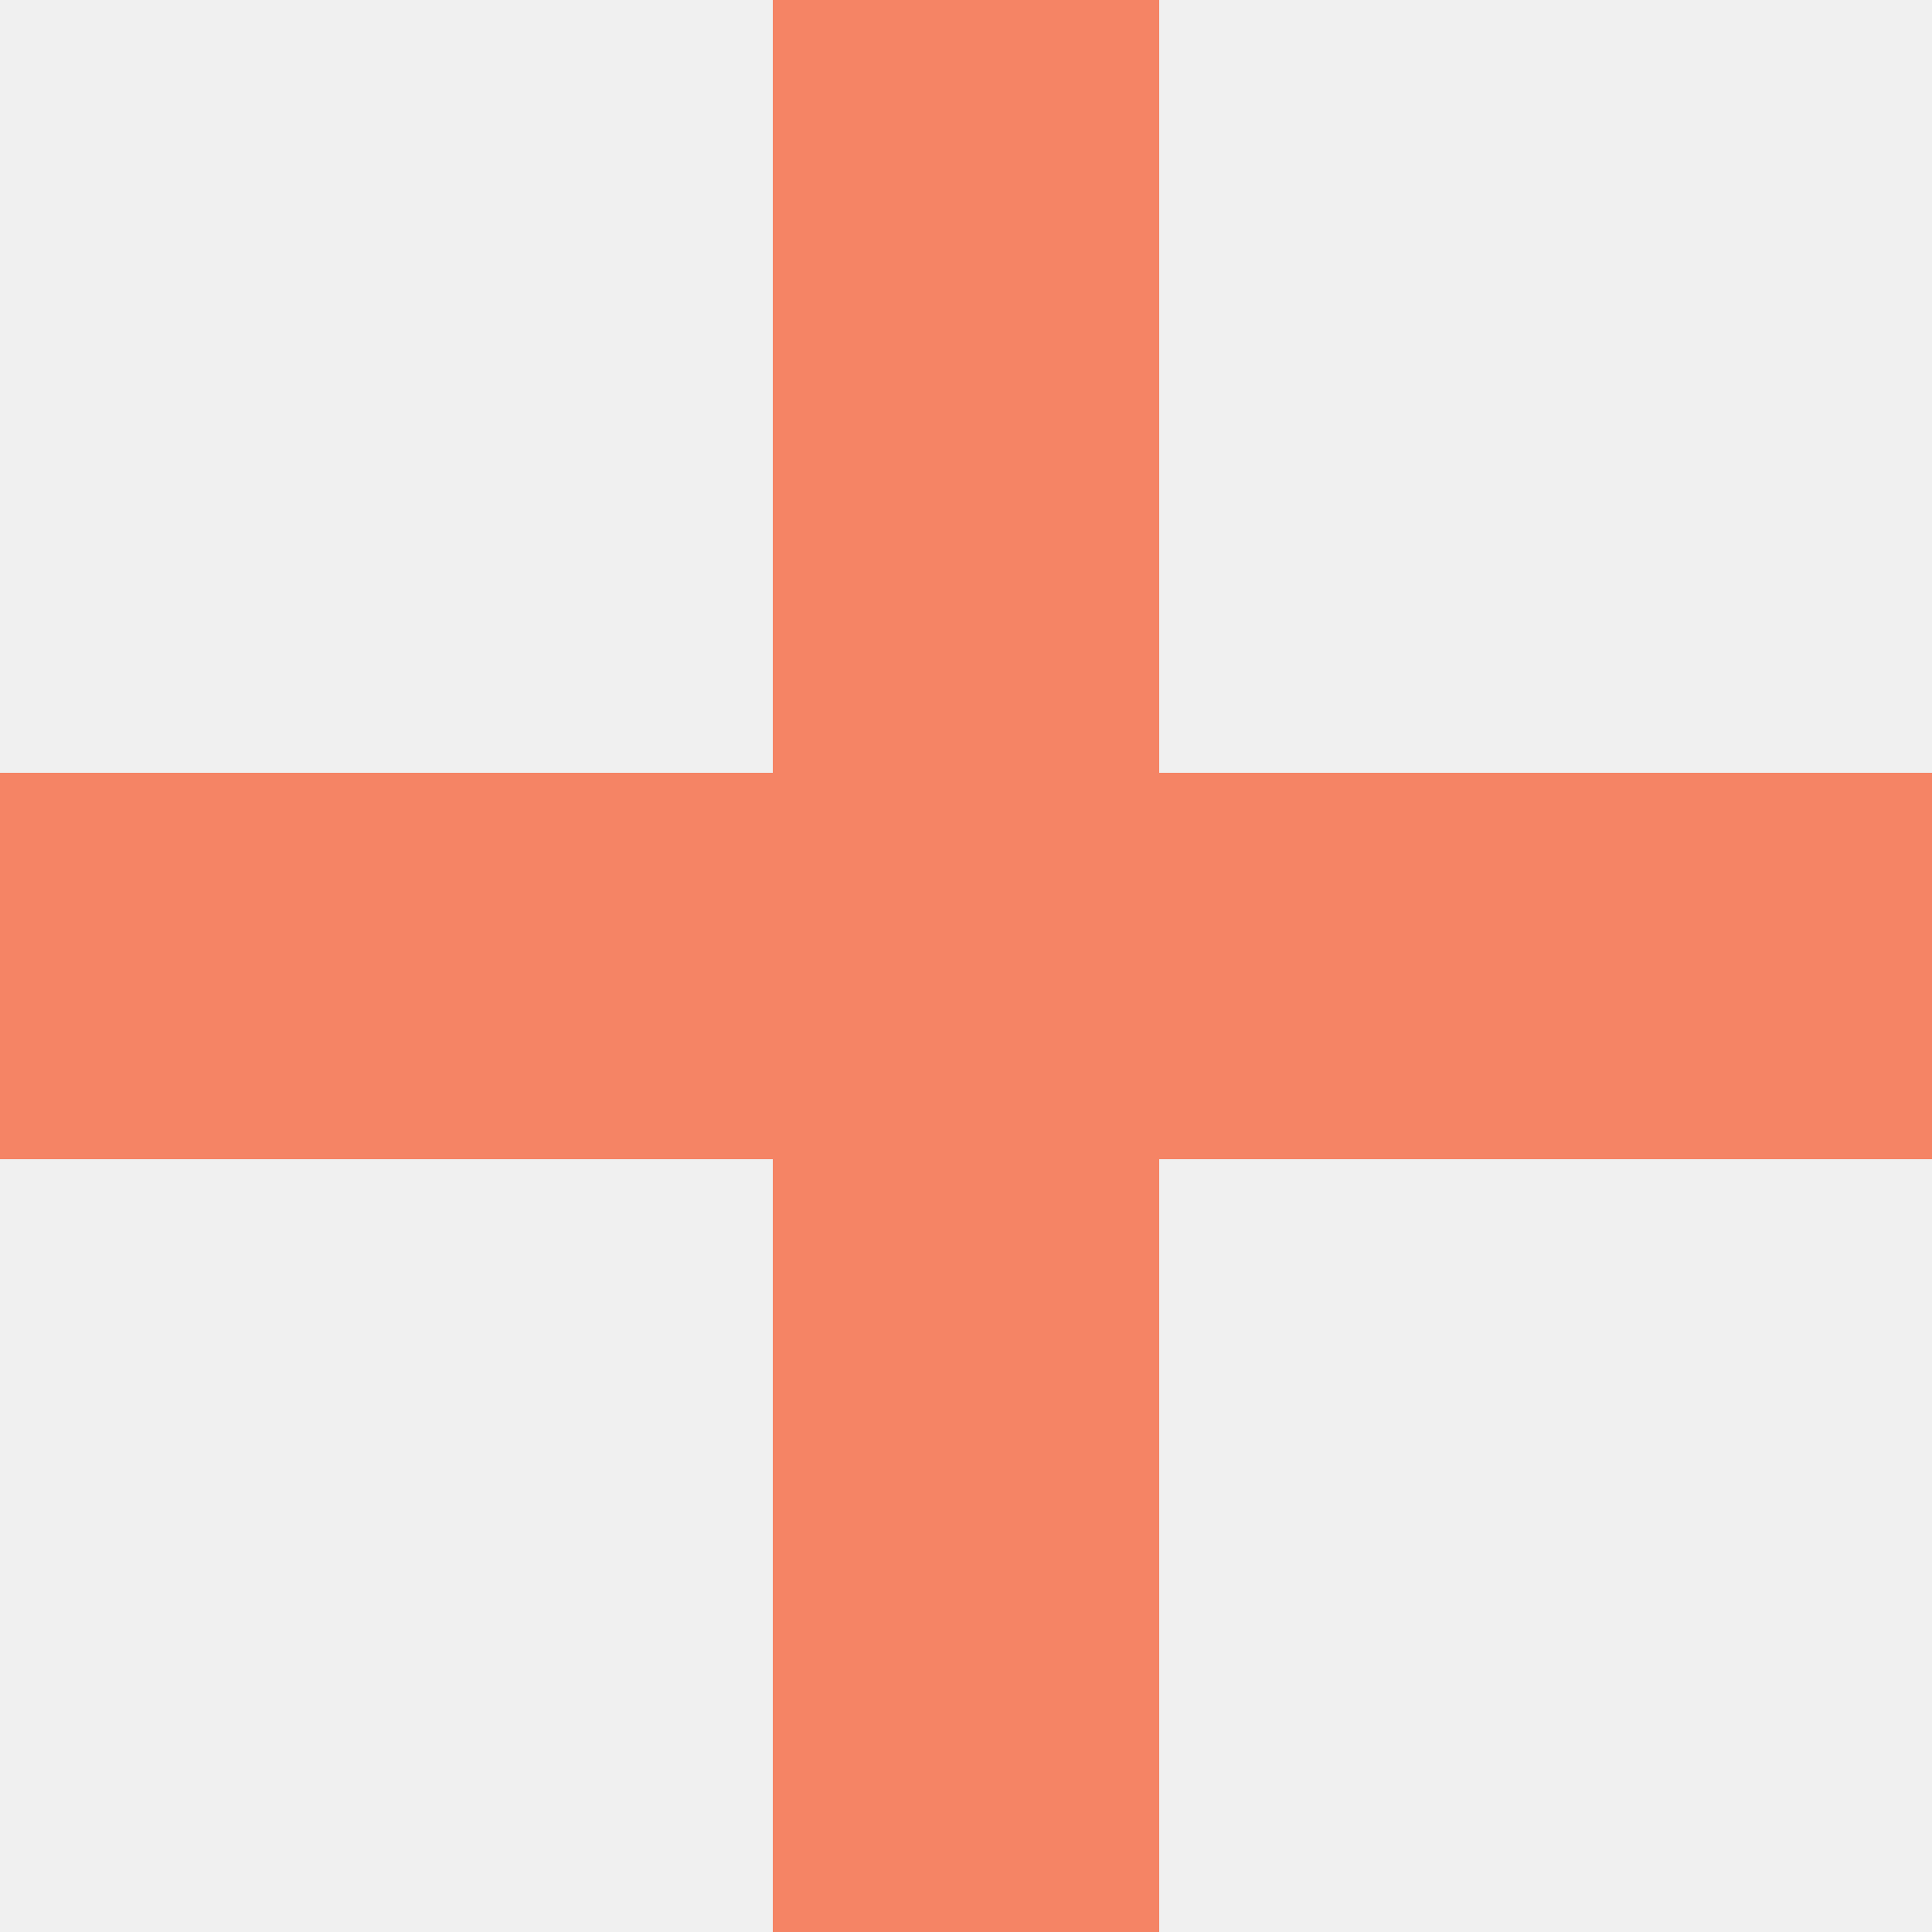
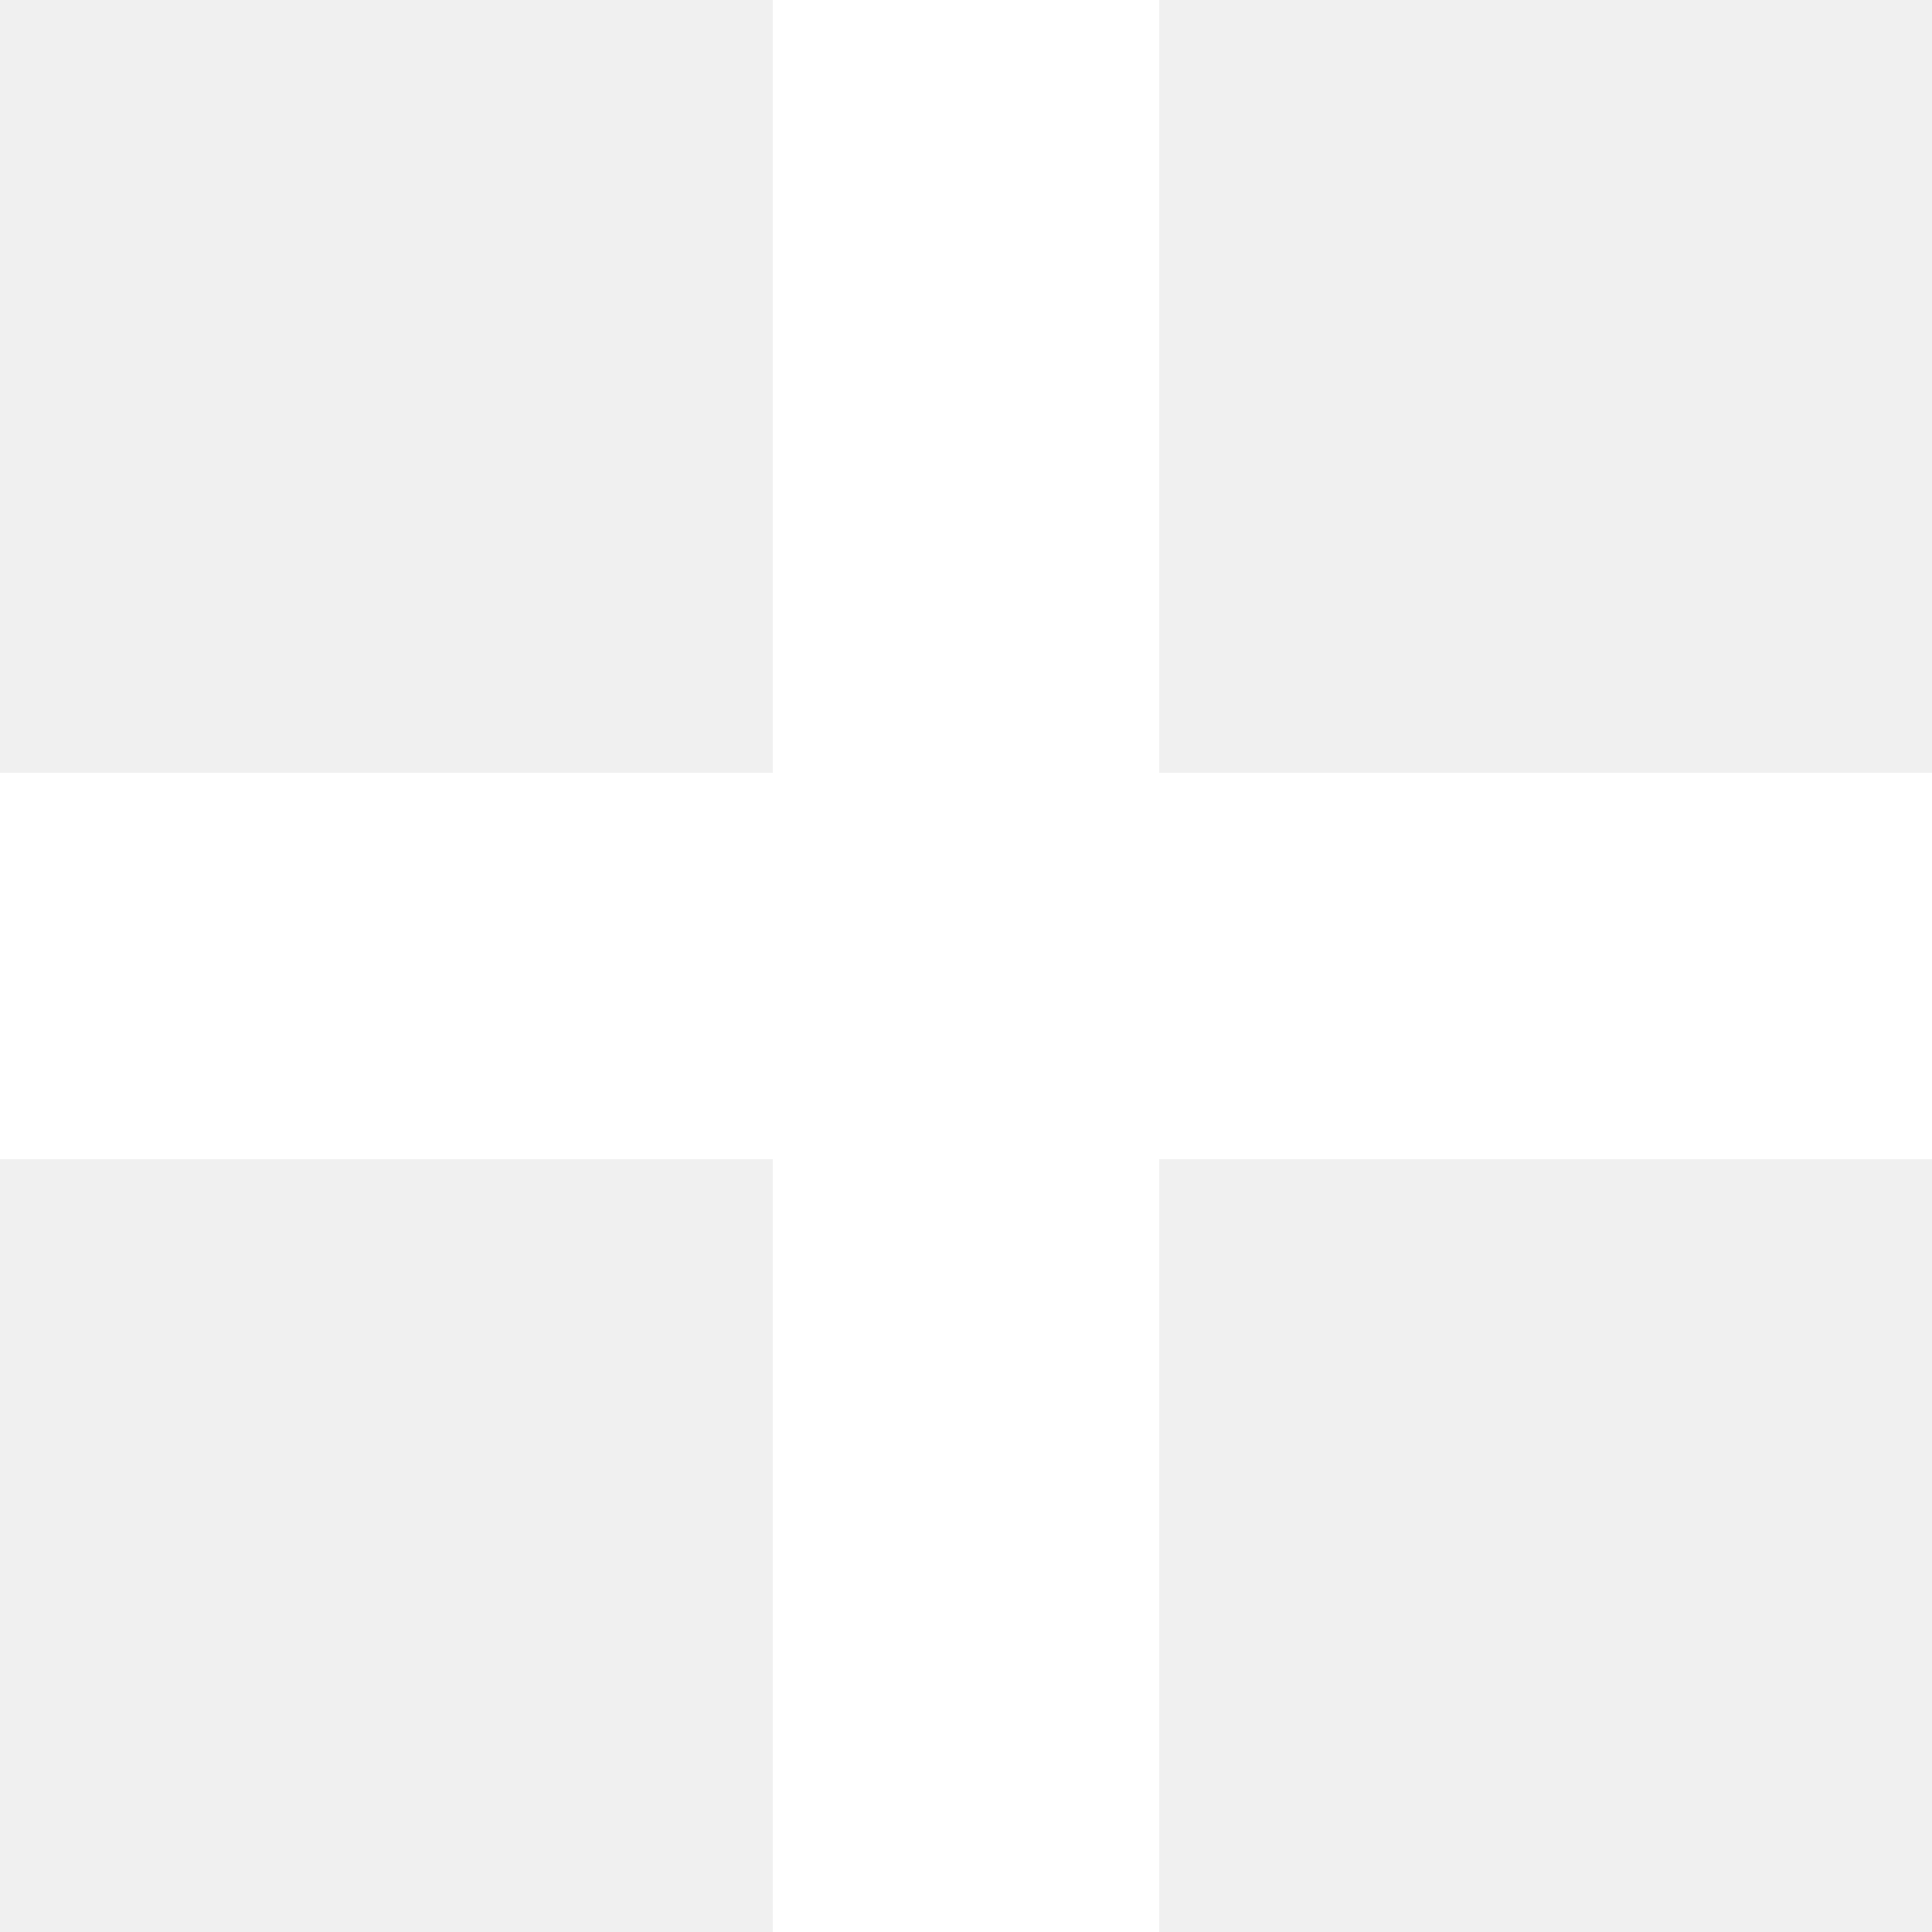
<svg xmlns="http://www.w3.org/2000/svg" version="1.0" id="Ebene_1" x="0px" y="0px" viewBox="0 0 15 15" style="enable-background:new 0 0 15 15;" xml:space="preserve">
  <style type="text/css">
- 	.st0{fill:#F58465;}
+ 	.st0{fill:#fff;}
</style>
  <polygon id="XMLID_4_" class="st0" points="15,6 9,6 9,0 6,0 6,6 0,6 0,9 6,9 6,15 9,15 9,9 15,9 " />
</svg>
